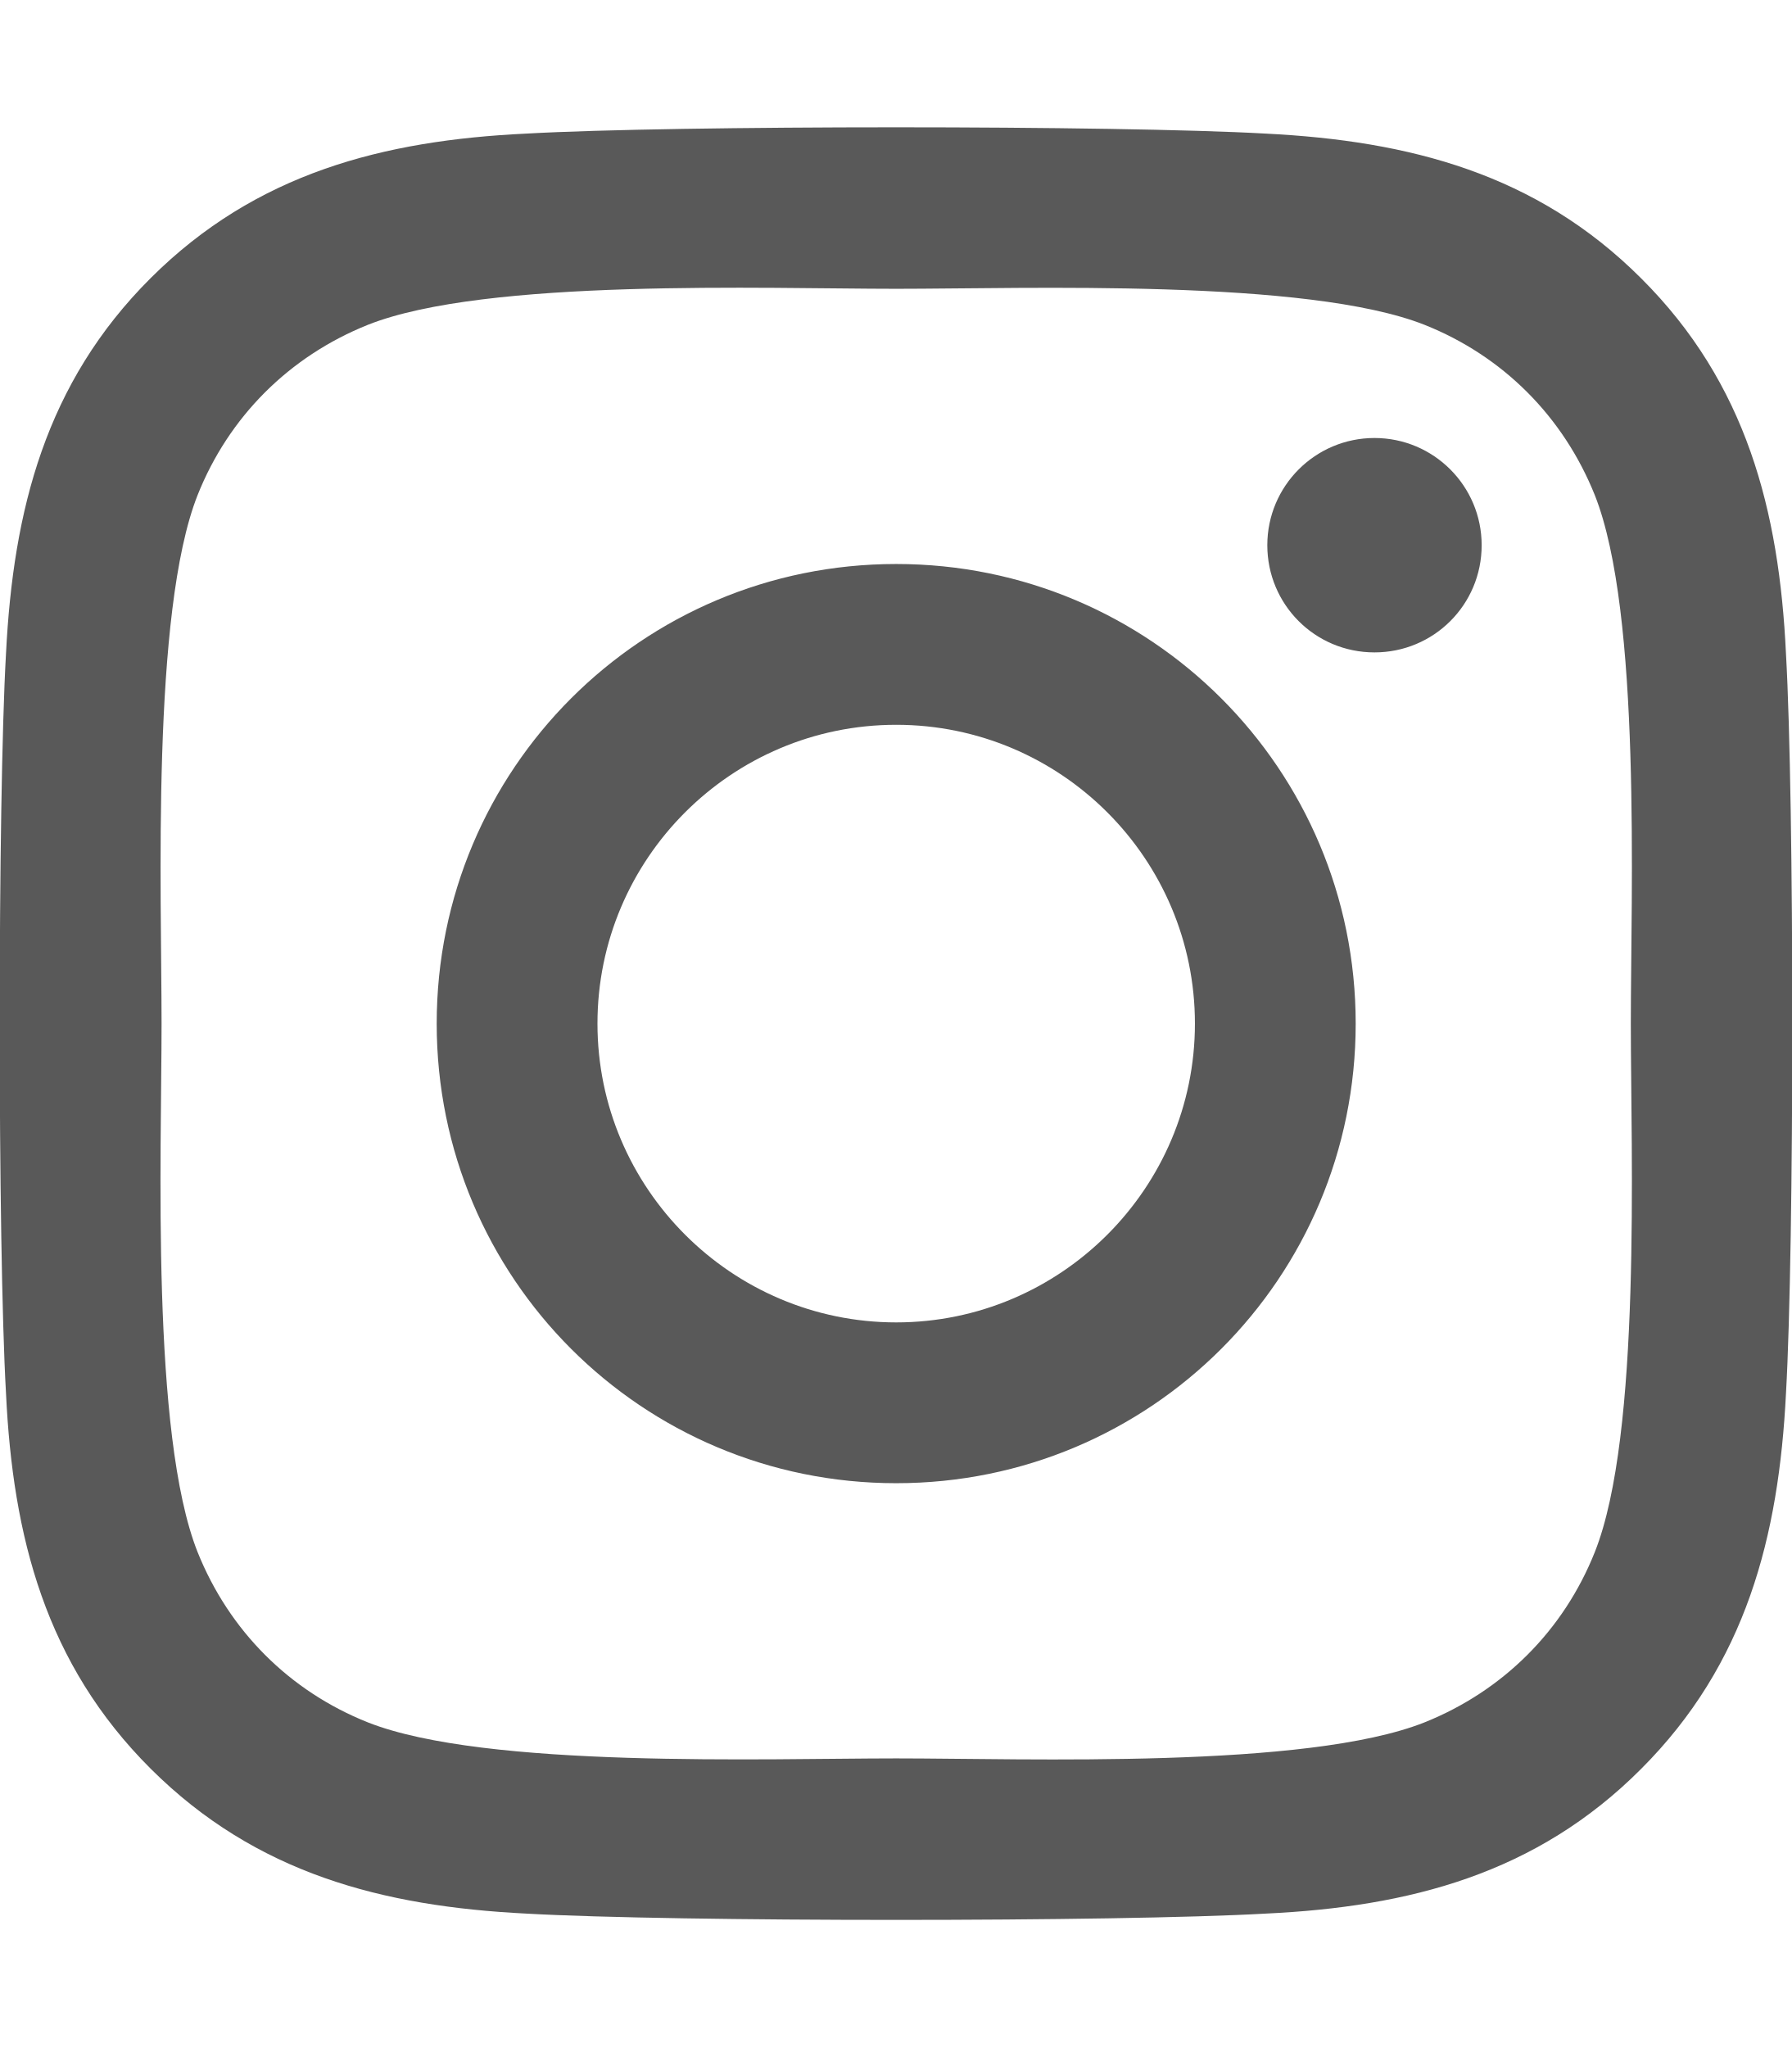
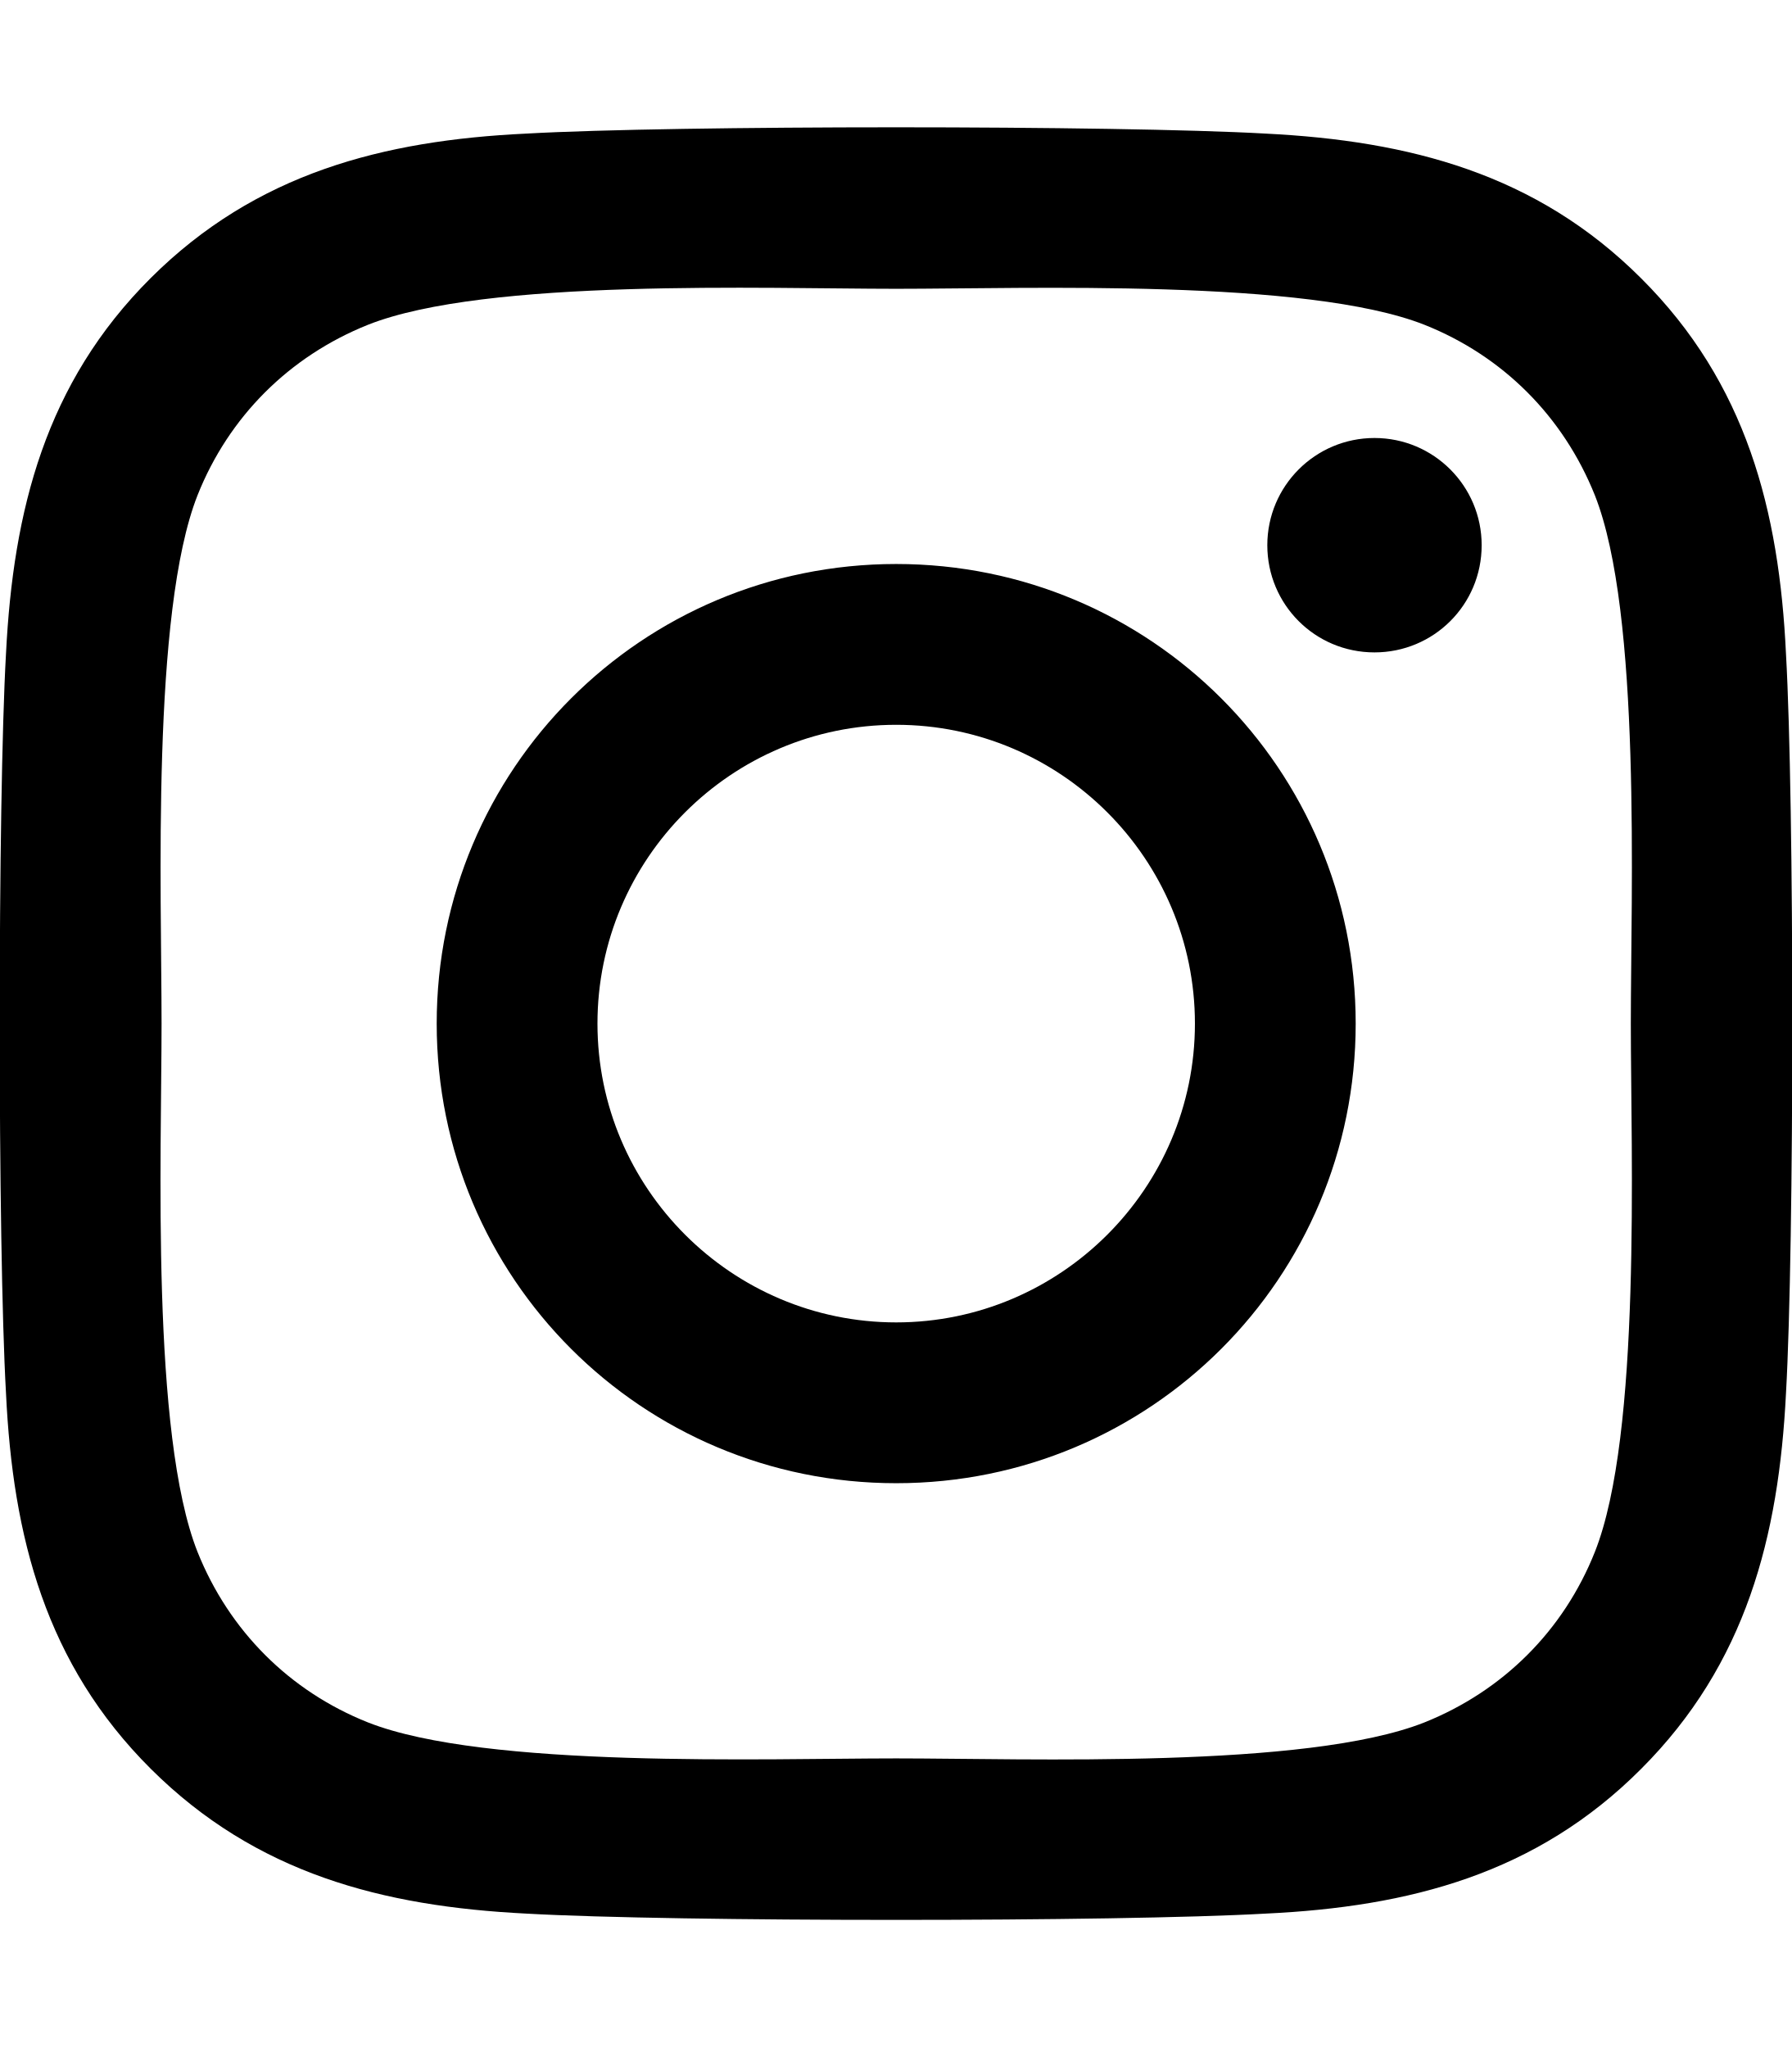
<svg xmlns="http://www.w3.org/2000/svg" aria-hidden="true" focusable="false" data-prefix="fab" data-icon="instagram" class="svg-inline--fa fa-instagram fa-w-14" role="img" viewBox="0 0 448 512">
-   <path fill="#595959" d="M224.1 141c-63.6 0-114.9 51.3-114.9 114.9s51.3 114.9 114.9 114.9S339 319.5 339 255.9 287.7 141 224.1 141zm0 189.6c-41.1 0-74.7-33.5-74.7-74.7s33.5-74.7 74.7-74.7 74.7 33.5 74.7 74.7-33.6 74.7-74.7 74.7zm146.4-194.3c0 14.9-12 26.8-26.8 26.8-14.9 0-26.8-12-26.8-26.8s12-26.8 26.8-26.8 26.8 12 26.8 26.8zm76.1 27.2c-1.7-35.9-9.9-67.7-36.2-93.9-26.2-26.2-58-34.4-93.9-36.2-37-2.1-147.9-2.1-184.9 0-35.8 1.7-67.6 9.9-93.9 36.1s-34.4 58-36.2 93.9c-2.1 37-2.1 147.9 0 184.9 1.7 35.9 9.9 67.7 36.2 93.9s58 34.4 93.9 36.2c37 2.1 147.9 2.1 184.9 0 35.9-1.7 67.7-9.9 93.9-36.2 26.2-26.2 34.4-58 36.2-93.9 2.1-37 2.1-147.8 0-184.8zM398.8 388c-7.8 19.6-22.9 34.7-42.6 42.6-29.5 11.7-99.5 9-132.1 9s-102.7 2.6-132.1-9c-19.6-7.8-34.7-22.9-42.6-42.6-11.7-29.5-9-99.5-9-132.1s-2.6-102.7 9-132.1c7.8-19.6 22.9-34.7 42.6-42.6 29.5-11.7 99.5-9 132.1-9s102.7-2.6 132.1 9c19.6 7.8 34.7 22.9 42.6 42.6 11.7 29.5 9 99.5 9 132.1s2.7 102.7-9 132.1z" />
+   <path fill="#5757579" d="M224.1 141c-63.6 0-114.9 51.3-114.9 114.9s51.3 114.9 114.9 114.9S339 319.5 339 255.9 287.7 141 224.1 141zm0 189.6c-41.1 0-74.7-33.5-74.7-74.7s33.5-74.7 74.7-74.7 74.7 33.5 74.7 74.7-33.6 74.7-74.7 74.7zm146.4-194.3c0 14.9-12 26.8-26.8 26.8-14.9 0-26.8-12-26.8-26.8s12-26.8 26.8-26.8 26.8 12 26.8 26.8zm76.1 27.2c-1.7-35.9-9.9-67.7-36.2-93.9-26.2-26.2-58-34.4-93.9-36.2-37-2.1-147.9-2.1-184.9 0-35.8 1.7-67.6 9.9-93.9 36.1s-34.4 58-36.2 93.9c-2.1 37-2.1 147.9 0 184.9 1.7 35.9 9.9 67.7 36.2 93.9s58 34.4 93.9 36.2c37 2.1 147.9 2.1 184.9 0 35.9-1.7 67.7-9.9 93.9-36.2 26.2-26.2 34.4-58 36.2-93.9 2.1-37 2.1-147.8 0-184.8zM398.8 388c-7.8 19.6-22.9 34.7-42.6 42.6-29.5 11.7-99.5 9-132.1 9s-102.7 2.6-132.1-9c-19.6-7.8-34.7-22.9-42.6-42.6-11.7-29.5-9-99.5-9-132.1s-2.6-102.7 9-132.1c7.8-19.6 22.9-34.7 42.6-42.6 29.5-11.7 99.5-9 132.1-9s102.7-2.6 132.1 9c19.6 7.8 34.7 22.9 42.6 42.6 11.7 29.5 9 99.5 9 132.1s2.7 102.7-9 132.1z" />
</svg>
